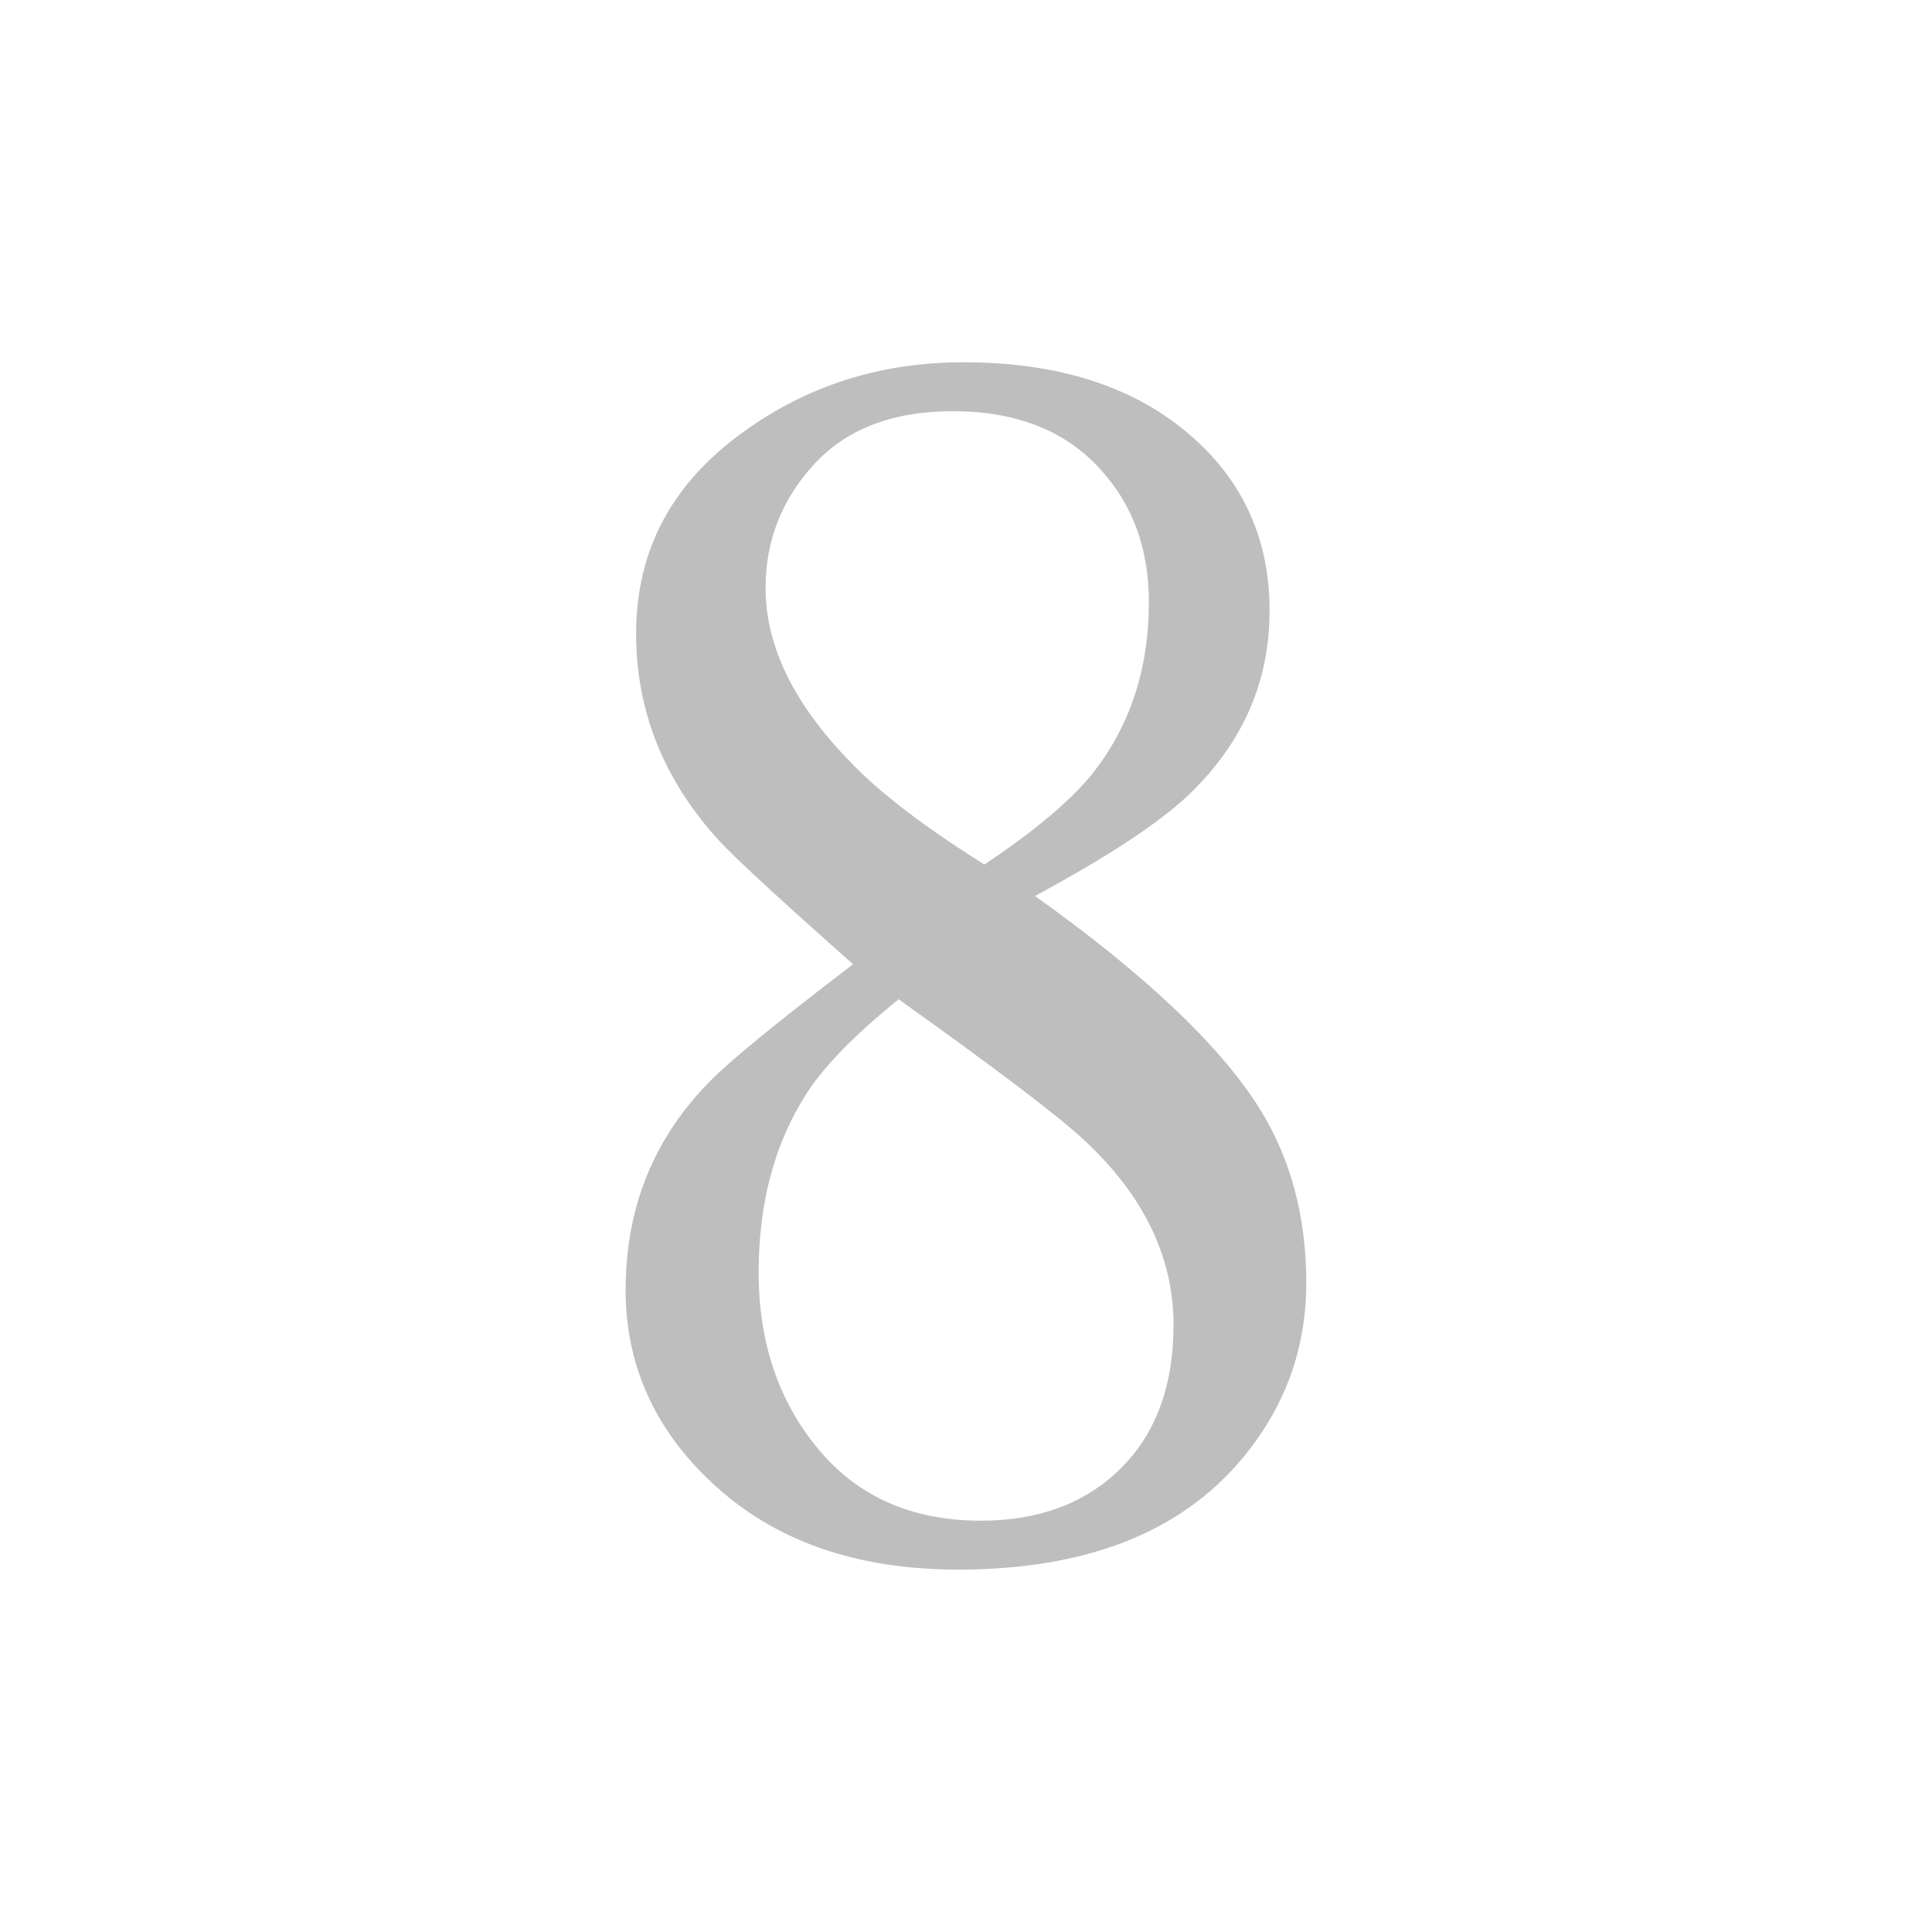
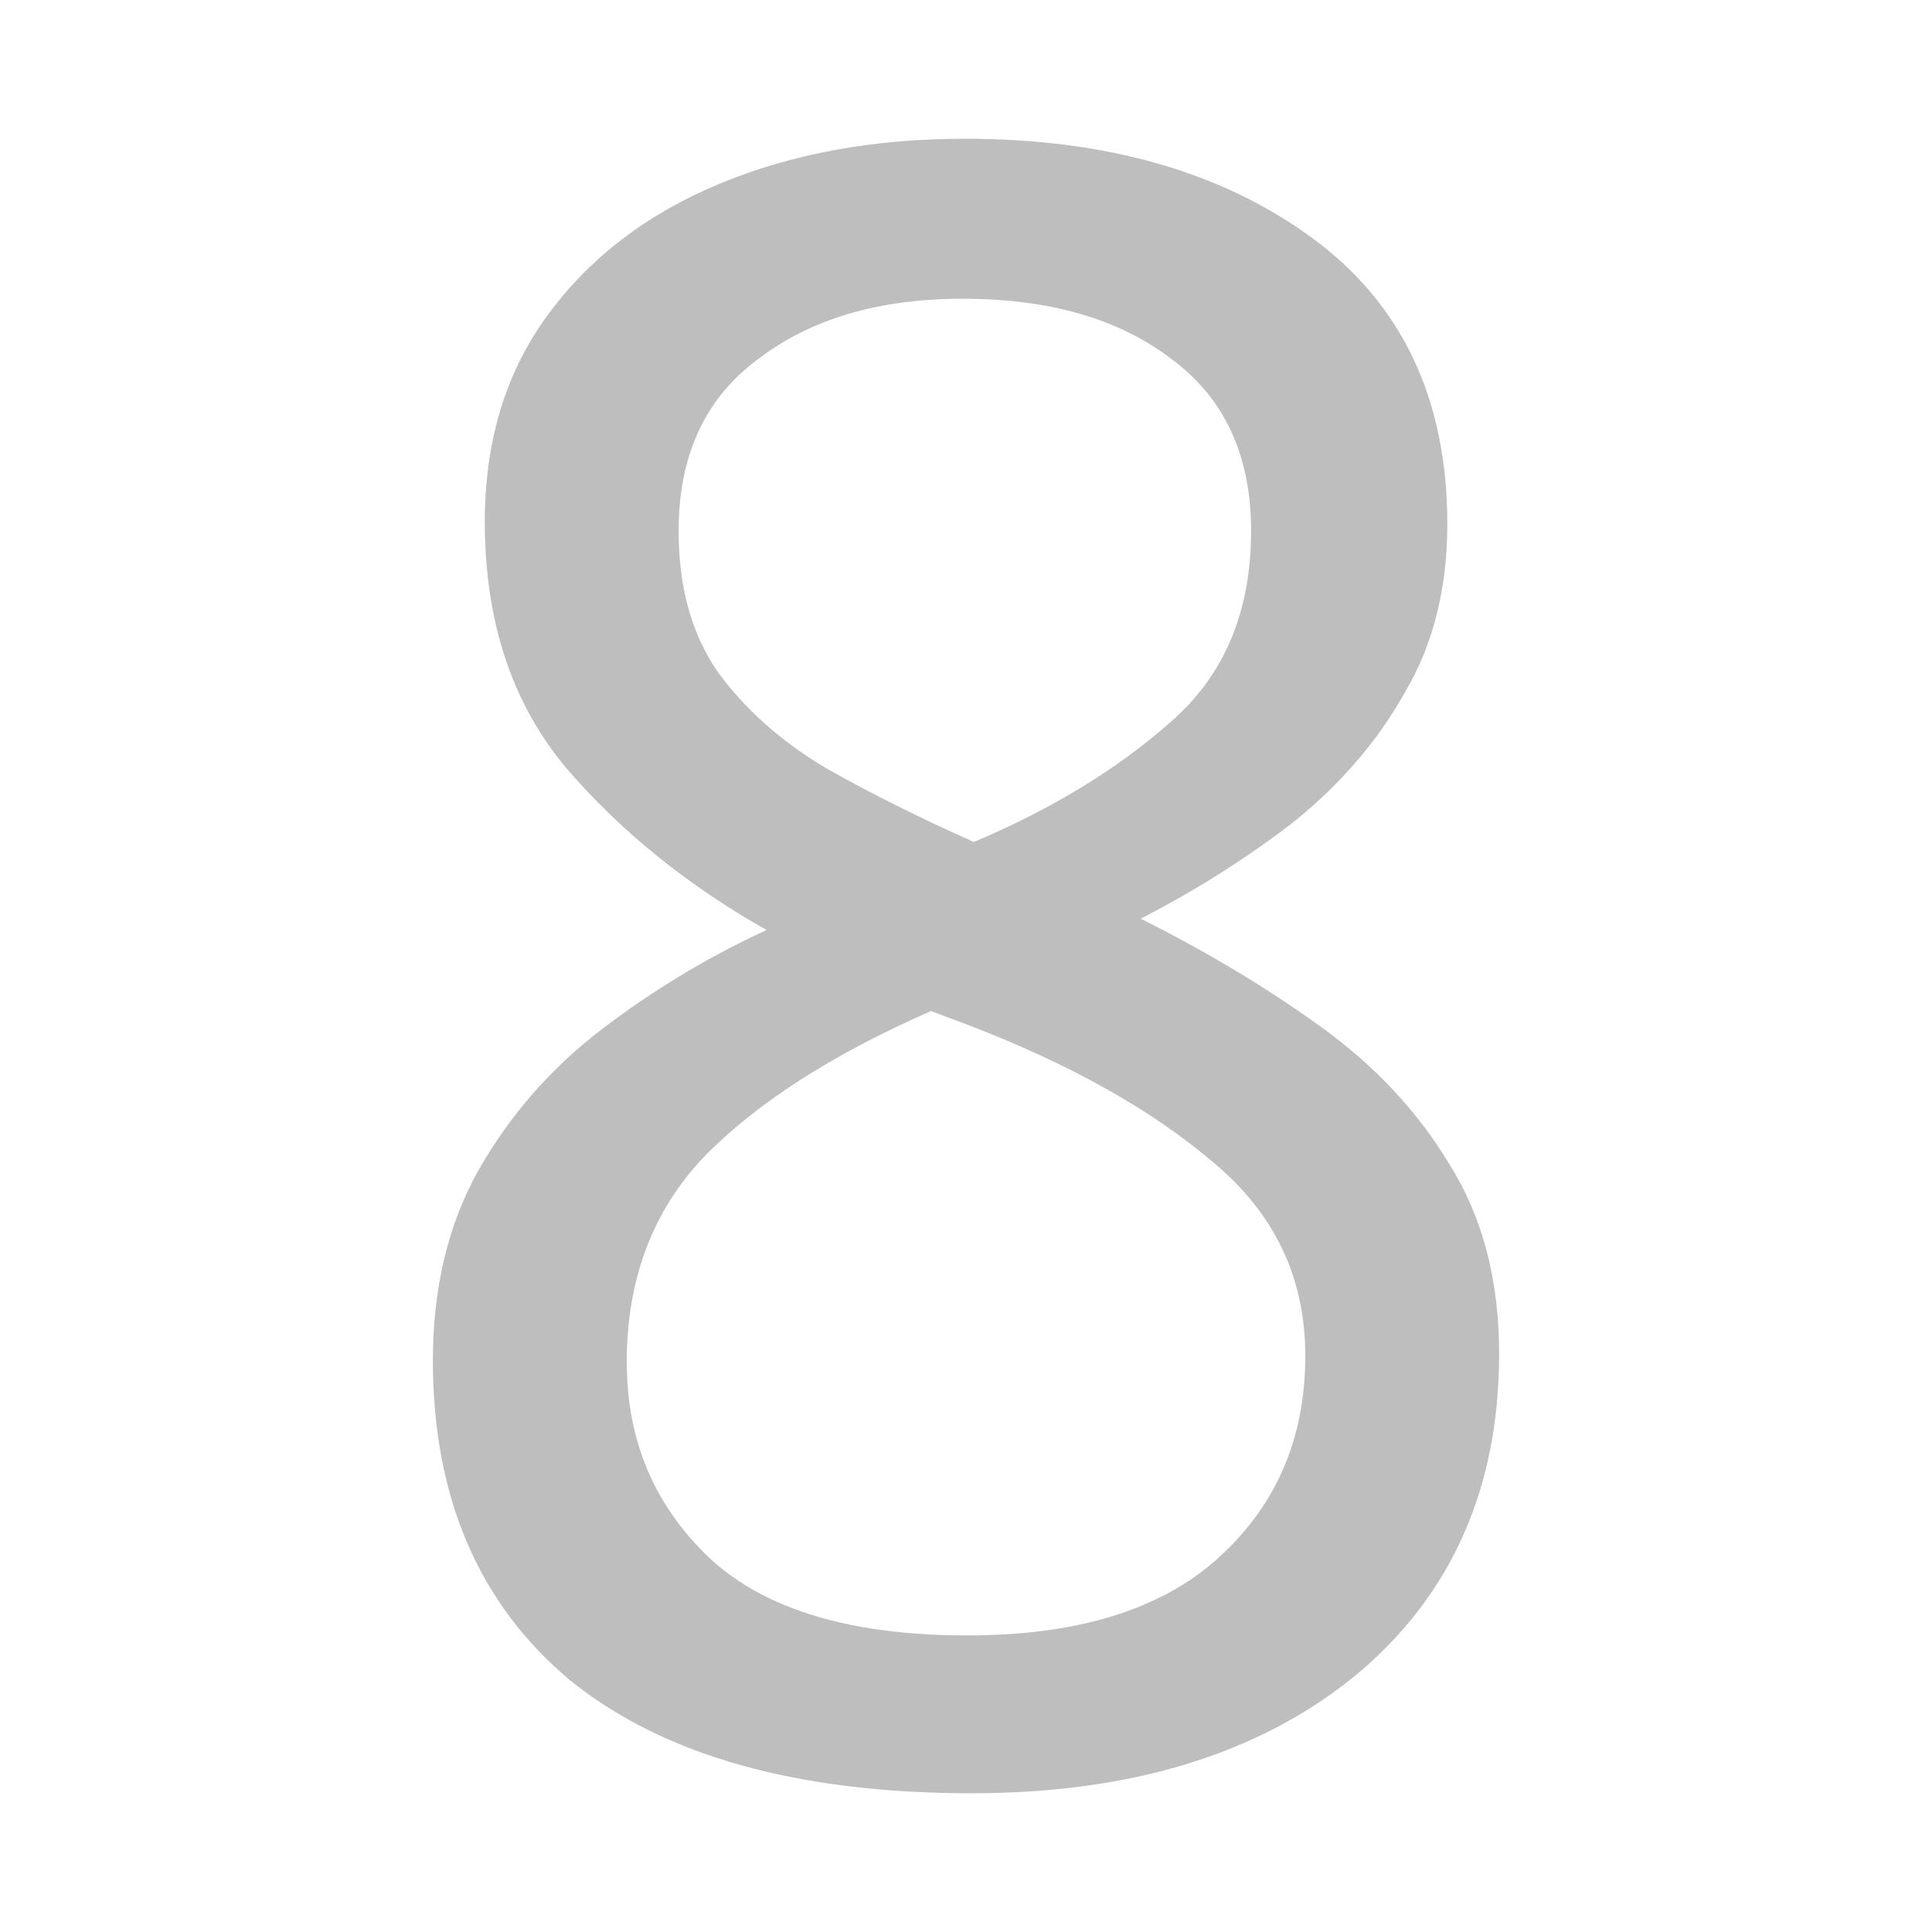
<svg xmlns="http://www.w3.org/2000/svg" id="svg7384" height="16" width="16" version="1.1">
  <defs id="defs10" />
-   <g style="font-size:13.661px;font-style:normal;font-variant:normal;font-weight:500;font-stretch:normal;line-height:125%;letter-spacing:0px;word-spacing:0px;fill:#bebebe;fill-opacity:1;stroke:none;font-family:Rekha;-inkscape-font-specification:Rekha Medium" id="text3001" transform="matrix(1.086337,0,0,1.086337,0.0633947,-1.492944)">
-     <path d="M 6.792,8.992 C 6.463,9.259 6.232,9.494 6.098,9.699 5.849,10.081 5.725,10.54 5.725,11.073 c -1.7e-6,0.534 0.151,0.983 0.454,1.347 0.302,0.365 0.716,0.547 1.241,0.547 0.436,0 0.787,-0.129 1.054,-0.387 0.276,-0.267 0.414,-0.636 0.414,-1.107 C 8.887,10.931 8.638,10.442 8.14,10.006 7.926,9.819 7.477,9.481 6.792,8.992 M 4.711,11.207 c -7e-7,-0.631 0.218,-1.165 0.654,-1.601 C 5.525,9.446 5.885,9.152 6.445,8.725 5.903,8.245 5.565,7.934 5.431,7.791 5.005,7.329 4.791,6.8 4.791,6.204 4.791,5.572 5.062,5.061 5.605,4.67 6.094,4.314 6.654,4.136 7.286,4.136 c 0.729,9e-6 1.307,0.187 1.734,0.56 0.4,0.347 0.6,0.792 0.6,1.334 -5.6e-6,0.543 -0.205,1.009 -0.614,1.401 -0.222,0.213 -0.614,0.471 -1.174,0.774 0.836,0.596 1.405,1.134 1.708,1.614 0.24,0.382 0.36,0.827 0.36,1.334 -5.9e-6,0.507 -0.165,0.956 -0.494,1.347 -0.471,0.56 -1.192,0.84 -2.161,0.84 -0.783,0 -1.41,-0.222 -1.881,-0.667 C 4.929,12.265 4.711,11.776 4.711,11.207 M 5.778,5.857 C 5.778,6.302 5.996,6.746 6.432,7.191 6.654,7.422 6.992,7.68 7.446,7.965 7.819,7.716 8.091,7.489 8.26,7.284 8.553,6.92 8.7,6.479 8.7,5.964 8.7,5.563 8.58,5.23 8.34,4.963 8.073,4.661 7.695,4.509 7.206,4.509 6.743,4.509 6.388,4.647 6.139,4.923 5.898,5.19 5.778,5.501 5.778,5.857" id="path2985" />
+   <g aria-label="8" style="font-style:normal;font-variant:normal;font-weight:normal;font-stretch:normal;font-size:18.667px;line-height:1.25;font-family:'Noto Sans';-inkscape-font-specification:'Noto Sans, Normal';font-variant-ligatures:normal;font-variant-caps:normal;font-variant-numeric:normal;font-feature-settings:normal;text-align:start;letter-spacing:0px;word-spacing:0px;writing-mode:lr-tb;text-anchor:start;fill:#bebebe;fill-opacity:1;stroke:none;stroke-width:0.458" id="text816">
+     <path d="m 7.991,1.149 q 1.755,0 2.875,0.821 1.12,0.821 1.12,2.371 0,0.803 -0.355,1.4 -0.336,0.597 -0.915,1.064 -0.579,0.448 -1.269,0.803 0.821,0.411 1.493,0.896 0.672,0.485 1.064,1.139 0.411,0.653 0.411,1.568 0,1.68 -1.195,2.669 -1.195,0.971 -3.173,0.971 -2.165,0 -3.323,-0.933 -1.139,-0.952 -1.139,-2.651 0,-0.896 0.373,-1.568 0.392,-0.691 1.027,-1.176 0.635,-0.485 1.363,-0.821 -0.989,-0.56 -1.661,-1.344 -0.672,-0.803 -0.672,-2.035 0,-1.008 0.523,-1.717 Q 5.06,1.896 5.956,1.523 6.852,1.149 7.991,1.149 Z m -0.019,1.325 q -1.045,0 -1.699,0.504 -0.653,0.485 -0.653,1.419 0,0.691 0.317,1.157 0.336,0.467 0.896,0.803 0.56,0.317 1.232,0.616 0.971,-0.411 1.624,-0.989 0.672,-0.579 0.672,-1.587 0,-0.933 -0.653,-1.419 -0.653,-0.504 -1.736,-0.504 z M 5.191,11.285 q 0,0.971 0.691,1.624 0.691,0.635 2.128,0.635 1.363,0 2.072,-0.635 0.728,-0.653 0.728,-1.68 0,-0.971 -0.765,-1.605 Q 9.279,8.971 8.009,8.485 l -0.299,-0.112 q -1.232,0.541 -1.885,1.213 -0.635,0.672 -0.635,1.699 z" style="" id="path824" />
  </g>
</svg>
